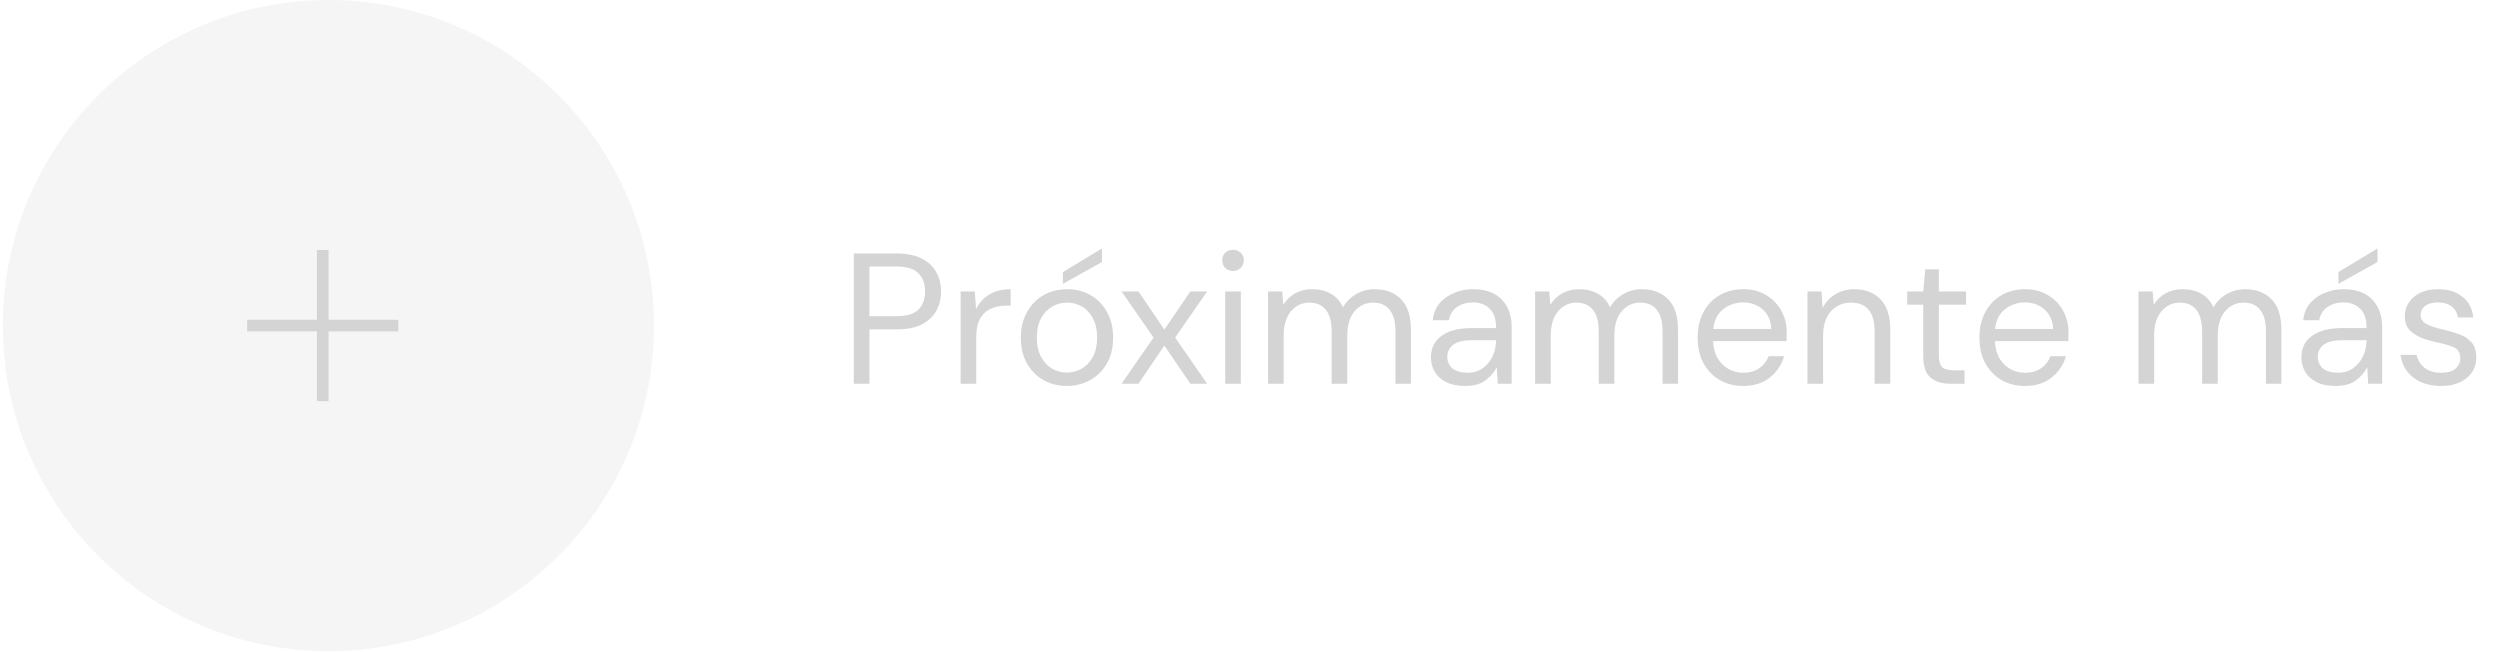
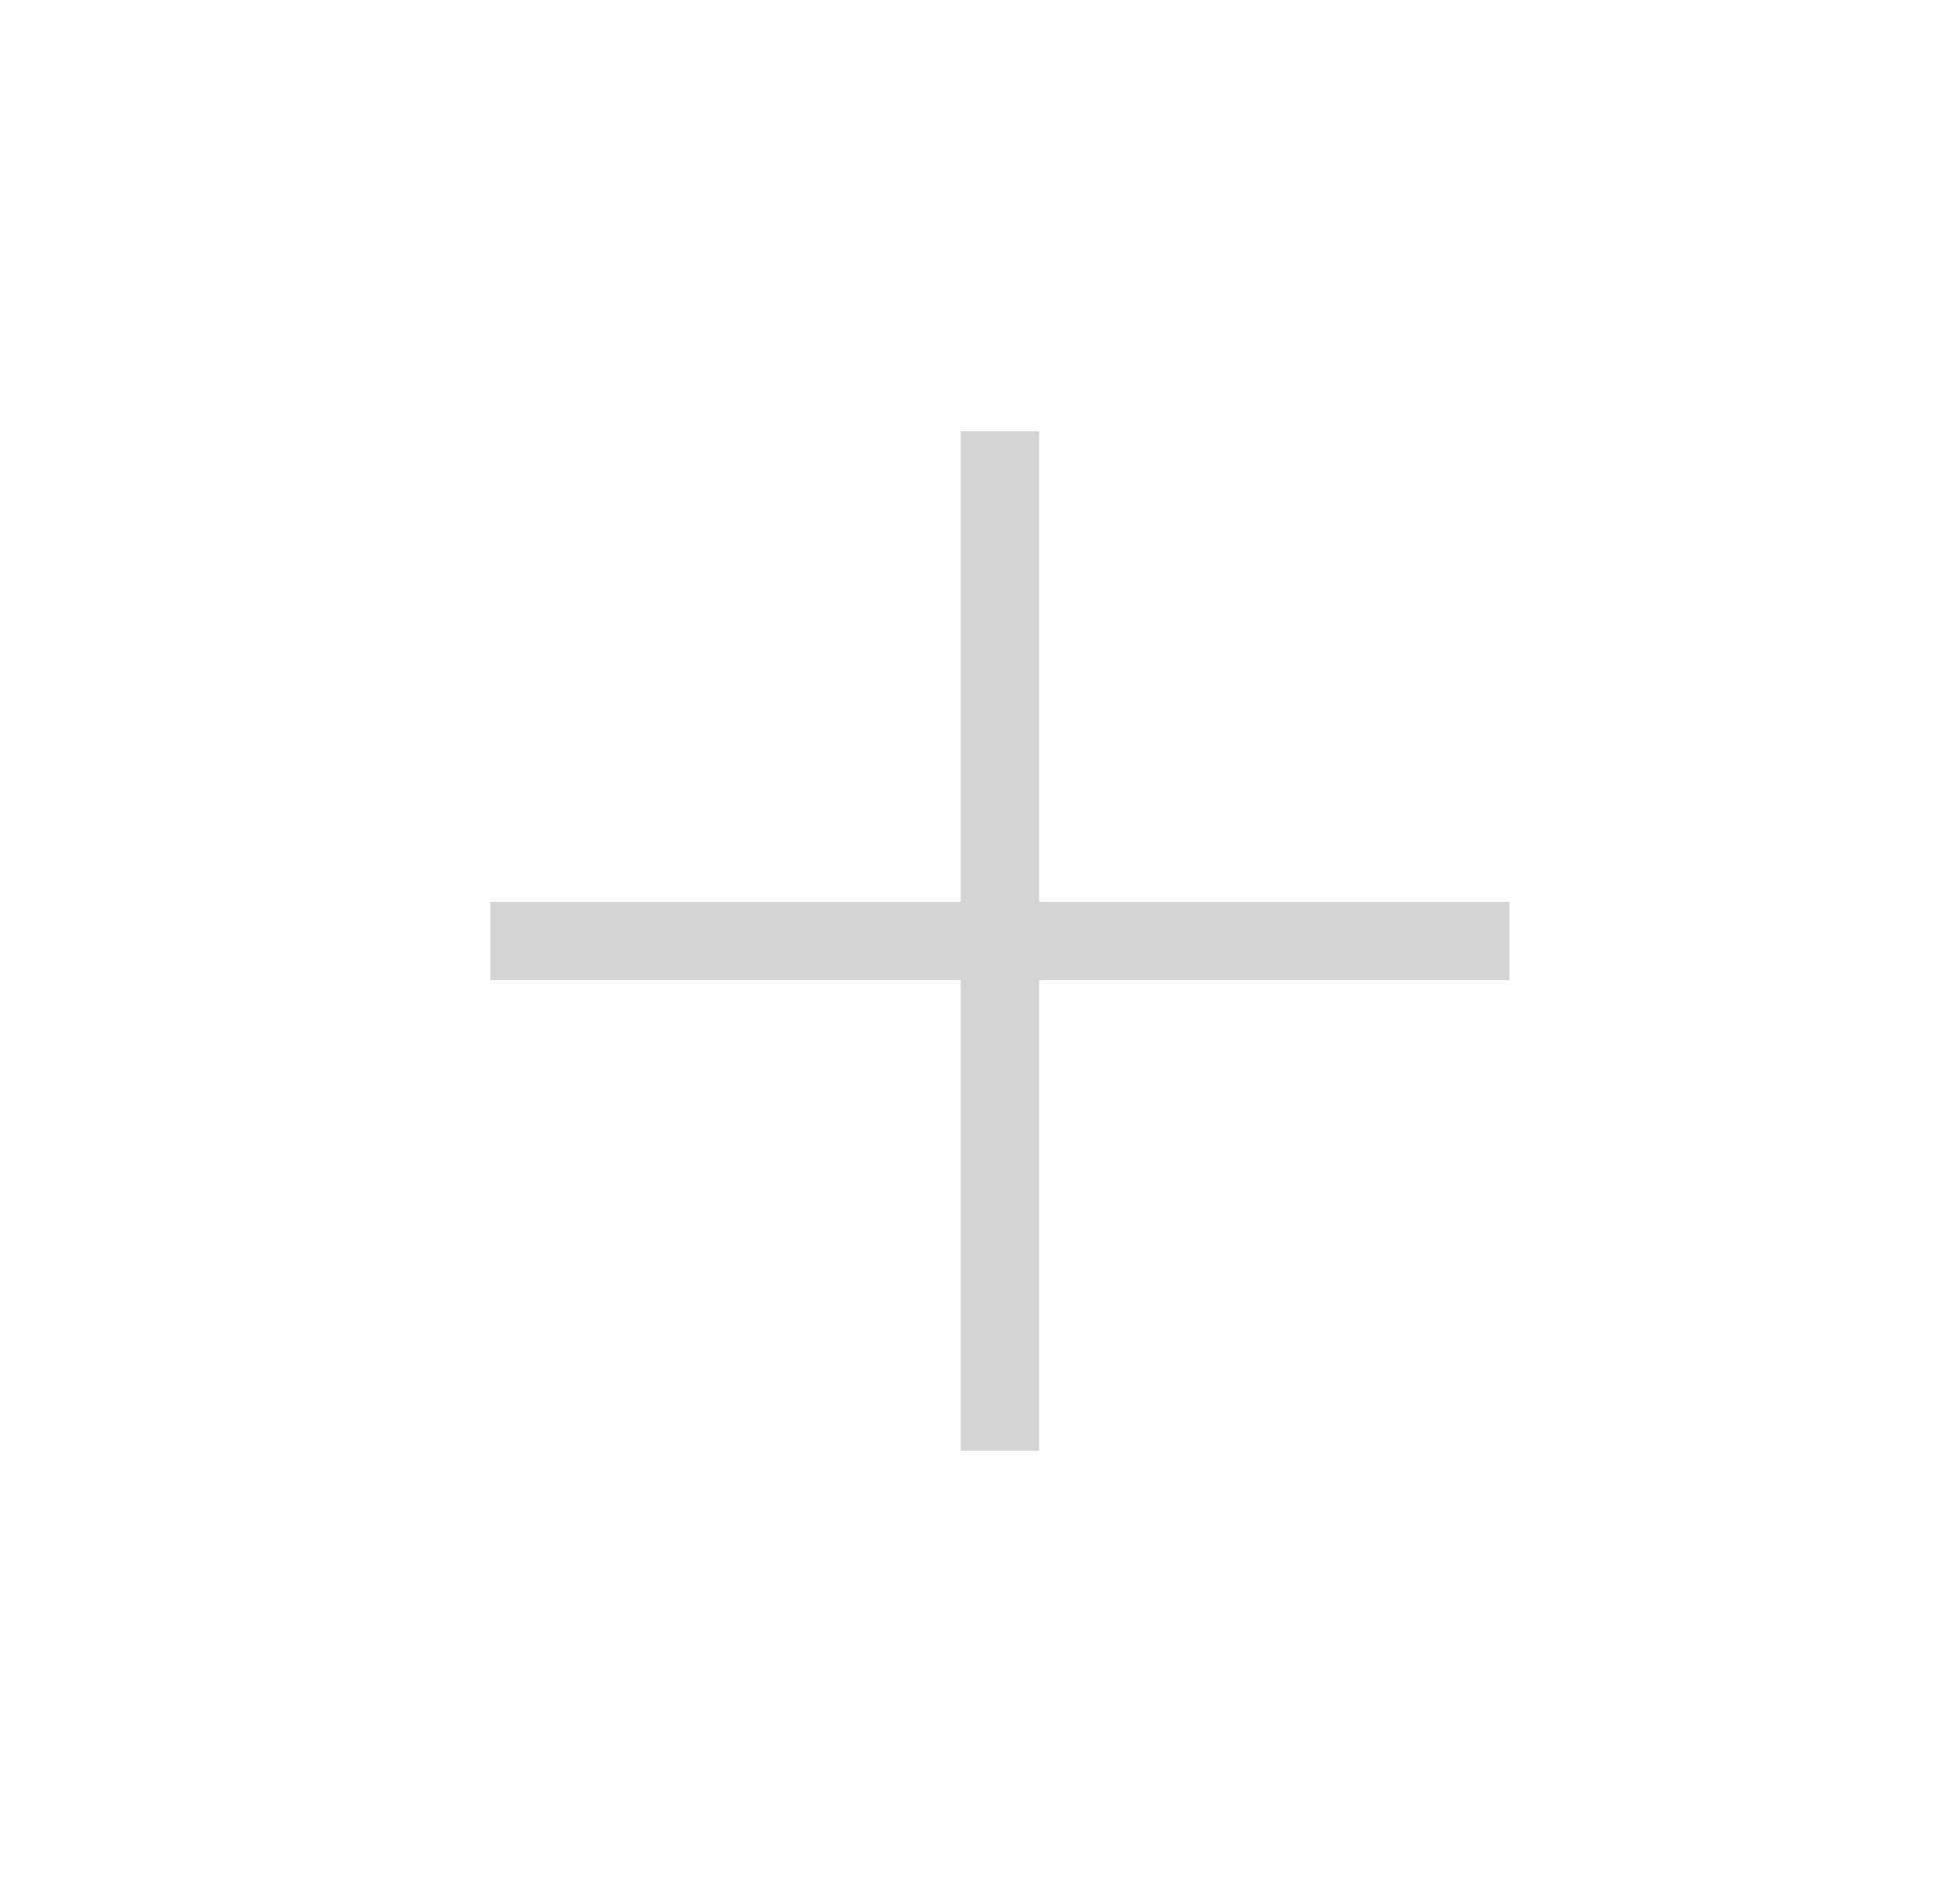
- <svg xmlns="http://www.w3.org/2000/svg" width="215" height="56" viewBox="0 0 215 56" fill="none">
-   <rect x="0.244" width="56" height="56" rx="28" fill="#F5F5F5" />
-   <path d="M27.254 34.5V28.5H21.254V27.5H27.254V21.5H28.254V27.5H34.254V28.5H28.254V34.5H27.254Z" fill="#D4D4D4" />
-   <path d="M73.428 33V21.8H77.108C77.983 21.8 78.703 21.944 79.268 22.232C79.834 22.52 80.249 22.909 80.516 23.4C80.793 23.891 80.932 24.445 80.932 25.064C80.932 25.672 80.799 26.221 80.532 26.712C80.266 27.203 79.85 27.597 79.284 27.896C78.719 28.184 77.993 28.328 77.108 28.328H74.772V33H73.428ZM74.772 27.192H77.076C77.972 27.192 78.607 27.005 78.98 26.632C79.364 26.248 79.556 25.725 79.556 25.064C79.556 24.392 79.364 23.869 78.98 23.496C78.607 23.112 77.972 22.92 77.076 22.92H74.772V27.192ZM82.614 33V25.064H83.83L83.942 26.584C84.187 26.061 84.56 25.645 85.062 25.336C85.563 25.027 86.182 24.872 86.918 24.872V26.28H86.55C86.08 26.28 85.648 26.365 85.254 26.536C84.859 26.696 84.544 26.973 84.31 27.368C84.075 27.763 83.958 28.307 83.958 29V33H82.614ZM91.745 33.192C90.999 33.192 90.327 33.021 89.729 32.68C89.132 32.339 88.657 31.859 88.305 31.24C87.964 30.611 87.793 29.875 87.793 29.032C87.793 28.189 87.969 27.459 88.321 26.84C88.673 26.211 89.148 25.725 89.745 25.384C90.353 25.043 91.031 24.872 91.777 24.872C92.524 24.872 93.196 25.043 93.793 25.384C94.391 25.725 94.86 26.211 95.201 26.84C95.553 27.459 95.729 28.189 95.729 29.032C95.729 29.875 95.553 30.611 95.201 31.24C94.849 31.859 94.369 32.339 93.761 32.68C93.164 33.021 92.492 33.192 91.745 33.192ZM91.745 32.04C92.204 32.04 92.631 31.928 93.025 31.704C93.42 31.48 93.74 31.144 93.985 30.696C94.231 30.248 94.353 29.693 94.353 29.032C94.353 28.371 94.231 27.816 93.985 27.368C93.751 26.92 93.436 26.584 93.041 26.36C92.647 26.136 92.225 26.024 91.777 26.024C91.319 26.024 90.892 26.136 90.497 26.36C90.103 26.584 89.783 26.92 89.537 27.368C89.292 27.816 89.169 28.371 89.169 29.032C89.169 29.693 89.292 30.248 89.537 30.696C89.783 31.144 90.097 31.48 90.481 31.704C90.876 31.928 91.297 32.04 91.745 32.04ZM91.409 24.408V23.4L94.769 21.368V22.536L91.409 24.408ZM96.454 33L99.206 29.032L96.454 25.064H97.91L100.134 28.344L102.374 25.064H103.814L101.062 29.032L103.814 33H102.374L100.134 29.72L97.91 33H96.454ZM106.039 23.304C105.772 23.304 105.548 23.219 105.367 23.048C105.196 22.867 105.111 22.643 105.111 22.376C105.111 22.12 105.196 21.907 105.367 21.736C105.548 21.565 105.772 21.48 106.039 21.48C106.295 21.48 106.514 21.565 106.695 21.736C106.876 21.907 106.967 22.12 106.967 22.376C106.967 22.643 106.876 22.867 106.695 23.048C106.514 23.219 106.295 23.304 106.039 23.304ZM105.367 33V25.064H106.711V33H105.367ZM109.051 33V25.064H110.267L110.363 26.216C110.619 25.789 110.961 25.459 111.387 25.224C111.814 24.989 112.294 24.872 112.827 24.872C113.457 24.872 113.995 25 114.443 25.256C114.902 25.512 115.254 25.901 115.499 26.424C115.777 25.944 116.155 25.565 116.635 25.288C117.126 25.011 117.654 24.872 118.219 24.872C119.169 24.872 119.926 25.16 120.491 25.736C121.057 26.301 121.339 27.176 121.339 28.36V33H120.011V28.504C120.011 27.683 119.846 27.064 119.515 26.648C119.185 26.232 118.71 26.024 118.091 26.024C117.451 26.024 116.918 26.275 116.491 26.776C116.075 27.267 115.867 27.971 115.867 28.888V33H114.523V28.504C114.523 27.683 114.358 27.064 114.027 26.648C113.697 26.232 113.222 26.024 112.603 26.024C111.974 26.024 111.446 26.275 111.019 26.776C110.603 27.267 110.395 27.971 110.395 28.888V33H109.051ZM126.004 33.192C125.342 33.192 124.793 33.08 124.356 32.856C123.918 32.632 123.593 32.333 123.38 31.96C123.166 31.587 123.06 31.181 123.06 30.744C123.06 29.933 123.369 29.309 123.988 28.872C124.606 28.435 125.449 28.216 126.516 28.216H128.66V28.12C128.66 27.427 128.478 26.904 128.116 26.552C127.753 26.189 127.268 26.008 126.66 26.008C126.137 26.008 125.684 26.141 125.3 26.408C124.926 26.664 124.692 27.043 124.596 27.544H123.22C123.273 26.968 123.465 26.483 123.796 26.088C124.137 25.693 124.558 25.395 125.06 25.192C125.561 24.979 126.094 24.872 126.66 24.872C127.769 24.872 128.601 25.171 129.156 25.768C129.721 26.355 130.004 27.139 130.004 28.12V33H128.804L128.724 31.576C128.5 32.024 128.169 32.408 127.732 32.728C127.305 33.037 126.729 33.192 126.004 33.192ZM126.212 32.056C126.724 32.056 127.161 31.923 127.524 31.656C127.897 31.389 128.18 31.043 128.372 30.616C128.564 30.189 128.66 29.741 128.66 29.272V29.256H126.628C125.838 29.256 125.278 29.395 124.948 29.672C124.628 29.939 124.468 30.275 124.468 30.68C124.468 31.096 124.617 31.432 124.916 31.688C125.225 31.933 125.657 32.056 126.212 32.056ZM132.02 33V25.064H133.236L133.332 26.216C133.588 25.789 133.929 25.459 134.356 25.224C134.783 24.989 135.263 24.872 135.796 24.872C136.425 24.872 136.964 25 137.412 25.256C137.871 25.512 138.223 25.901 138.468 26.424C138.745 25.944 139.124 25.565 139.604 25.288C140.095 25.011 140.623 24.872 141.188 24.872C142.137 24.872 142.895 25.16 143.46 25.736C144.025 26.301 144.308 27.176 144.308 28.36V33H142.98V28.504C142.98 27.683 142.815 27.064 142.484 26.648C142.153 26.232 141.679 26.024 141.06 26.024C140.42 26.024 139.887 26.275 139.46 26.776C139.044 27.267 138.836 27.971 138.836 28.888V33H137.492V28.504C137.492 27.683 137.327 27.064 136.996 26.648C136.665 26.232 136.191 26.024 135.572 26.024C134.943 26.024 134.415 26.275 133.988 26.776C133.572 27.267 133.364 27.971 133.364 28.888V33H132.02ZM149.901 33.192C149.143 33.192 148.471 33.021 147.885 32.68C147.298 32.328 146.834 31.843 146.493 31.224C146.162 30.605 145.997 29.875 145.997 29.032C145.997 28.2 146.162 27.475 146.493 26.856C146.823 26.227 147.282 25.741 147.869 25.4C148.466 25.048 149.154 24.872 149.933 24.872C150.701 24.872 151.362 25.048 151.917 25.4C152.482 25.741 152.914 26.195 153.213 26.76C153.511 27.325 153.661 27.933 153.661 28.584C153.661 28.701 153.655 28.819 153.645 28.936C153.645 29.053 153.645 29.187 153.645 29.336H147.325C147.357 29.944 147.495 30.451 147.741 30.856C147.997 31.251 148.311 31.549 148.685 31.752C149.069 31.955 149.474 32.056 149.901 32.056C150.455 32.056 150.919 31.928 151.293 31.672C151.666 31.416 151.938 31.069 152.109 30.632H153.437C153.223 31.368 152.813 31.981 152.205 32.472C151.607 32.952 150.839 33.192 149.901 33.192ZM149.901 26.008C149.261 26.008 148.69 26.205 148.189 26.6C147.698 26.984 147.415 27.549 147.341 28.296H152.333C152.301 27.581 152.055 27.021 151.597 26.616C151.138 26.211 150.573 26.008 149.901 26.008ZM155.442 33V25.064H156.658L156.738 26.488C156.994 25.987 157.362 25.592 157.842 25.304C158.322 25.016 158.866 24.872 159.474 24.872C160.413 24.872 161.159 25.16 161.714 25.736C162.279 26.301 162.562 27.176 162.562 28.36V33H161.218V28.504C161.218 26.851 160.535 26.024 159.17 26.024C158.487 26.024 157.917 26.275 157.458 26.776C157.01 27.267 156.786 27.971 156.786 28.888V33H155.442ZM167.734 33C167.009 33 166.438 32.824 166.022 32.472C165.606 32.12 165.398 31.485 165.398 30.568V26.2H164.022V25.064H165.398L165.574 23.16H166.742V25.064H169.078V26.2H166.742V30.568C166.742 31.069 166.843 31.411 167.046 31.592C167.249 31.763 167.606 31.848 168.118 31.848H168.95V33H167.734ZM174.135 33.192C173.378 33.192 172.706 33.021 172.119 32.68C171.532 32.328 171.068 31.843 170.727 31.224C170.396 30.605 170.231 29.875 170.231 29.032C170.231 28.2 170.396 27.475 170.727 26.856C171.058 26.227 171.516 25.741 172.103 25.4C172.7 25.048 173.388 24.872 174.167 24.872C174.935 24.872 175.596 25.048 176.151 25.4C176.716 25.741 177.148 26.195 177.447 26.76C177.746 27.325 177.895 27.933 177.895 28.584C177.895 28.701 177.89 28.819 177.879 28.936C177.879 29.053 177.879 29.187 177.879 29.336H171.559C171.591 29.944 171.73 30.451 171.975 30.856C172.231 31.251 172.546 31.549 172.919 31.752C173.303 31.955 173.708 32.056 174.135 32.056C174.69 32.056 175.154 31.928 175.527 31.672C175.9 31.416 176.172 31.069 176.343 30.632H177.671C177.458 31.368 177.047 31.981 176.439 32.472C175.842 32.952 175.074 33.192 174.135 33.192ZM174.135 26.008C173.495 26.008 172.924 26.205 172.423 26.6C171.932 26.984 171.65 27.549 171.575 28.296H176.567C176.535 27.581 176.29 27.021 175.831 26.616C175.372 26.211 174.807 26.008 174.135 26.008ZM183.911 33V25.064H185.127L185.223 26.216C185.479 25.789 185.82 25.459 186.247 25.224C186.673 24.989 187.153 24.872 187.687 24.872C188.316 24.872 188.855 25 189.303 25.256C189.761 25.512 190.113 25.901 190.359 26.424C190.636 25.944 191.015 25.565 191.495 25.288C191.985 25.011 192.513 24.872 193.079 24.872C194.028 24.872 194.785 25.16 195.351 25.736C195.916 26.301 196.199 27.176 196.199 28.36V33H194.871V28.504C194.871 27.683 194.705 27.064 194.375 26.648C194.044 26.232 193.569 26.024 192.951 26.024C192.311 26.024 191.777 26.275 191.351 26.776C190.935 27.267 190.727 27.971 190.727 28.888V33H189.383V28.504C189.383 27.683 189.217 27.064 188.887 26.648C188.556 26.232 188.081 26.024 187.463 26.024C186.833 26.024 186.305 26.275 185.879 26.776C185.463 27.267 185.255 27.971 185.255 28.888V33H183.911ZM200.863 33.192C200.202 33.192 199.652 33.08 199.215 32.856C198.778 32.632 198.452 32.333 198.239 31.96C198.026 31.587 197.919 31.181 197.919 30.744C197.919 29.933 198.228 29.309 198.847 28.872C199.466 28.435 200.308 28.216 201.375 28.216H203.519V28.12C203.519 27.427 203.338 26.904 202.975 26.552C202.612 26.189 202.127 26.008 201.519 26.008C200.996 26.008 200.543 26.141 200.159 26.408C199.786 26.664 199.551 27.043 199.455 27.544H198.079C198.132 26.968 198.324 26.483 198.655 26.088C198.996 25.693 199.418 25.395 199.919 25.192C200.42 24.979 200.954 24.872 201.519 24.872C202.628 24.872 203.46 25.171 204.015 25.768C204.58 26.355 204.863 27.139 204.863 28.12V33H203.663L203.583 31.576C203.359 32.024 203.028 32.408 202.591 32.728C202.164 33.037 201.588 33.192 200.863 33.192ZM201.071 32.056C201.583 32.056 202.02 31.923 202.383 31.656C202.756 31.389 203.039 31.043 203.231 30.616C203.423 30.189 203.519 29.741 203.519 29.272V29.256H201.487C200.698 29.256 200.138 29.395 199.807 29.672C199.487 29.939 199.327 30.275 199.327 30.68C199.327 31.096 199.476 31.432 199.775 31.688C200.084 31.933 200.516 32.056 201.071 32.056ZM201.103 24.408V23.4L204.463 21.368V22.536L201.103 24.408ZM209.919 33.192C208.97 33.192 208.181 32.952 207.551 32.472C206.922 31.992 206.554 31.341 206.447 30.52H207.823C207.909 30.936 208.127 31.299 208.479 31.608C208.842 31.907 209.327 32.056 209.935 32.056C210.501 32.056 210.917 31.939 211.183 31.704C211.45 31.459 211.583 31.171 211.583 30.84C211.583 30.36 211.407 30.04 211.055 29.88C210.714 29.72 210.229 29.576 209.599 29.448C209.173 29.363 208.746 29.24 208.319 29.08C207.893 28.92 207.535 28.696 207.247 28.408C206.959 28.109 206.815 27.72 206.815 27.24C206.815 26.547 207.071 25.981 207.583 25.544C208.106 25.096 208.81 24.872 209.695 24.872C210.538 24.872 211.226 25.085 211.759 25.512C212.303 25.928 212.618 26.525 212.703 27.304H211.375C211.322 26.899 211.146 26.584 210.847 26.36C210.559 26.125 210.17 26.008 209.679 26.008C209.199 26.008 208.826 26.109 208.559 26.312C208.303 26.515 208.175 26.781 208.175 27.112C208.175 27.432 208.341 27.683 208.671 27.864C209.013 28.045 209.471 28.2 210.047 28.328C210.538 28.435 211.002 28.568 211.439 28.728C211.887 28.877 212.25 29.107 212.527 29.416C212.815 29.715 212.959 30.152 212.959 30.728C212.97 31.443 212.698 32.035 212.143 32.504C211.599 32.963 210.858 33.192 209.919 33.192Z" fill="#D4D4D4" />
+ <svg xmlns="http://www.w3.org/2000/svg" width="25" height="24" viewBox="0 0 25 24" fill="none">
+   <g id="add_FILL0_wght200_GRAD0_opsz24 1">
+     <path id="Vector" d="M12.254 18.5V12.5H6.254V11.5H12.254V5.5H13.254V11.5H19.254V12.5H13.254V18.5H12.254Z" fill="#D4D4D4" />
+   </g>
</svg>
